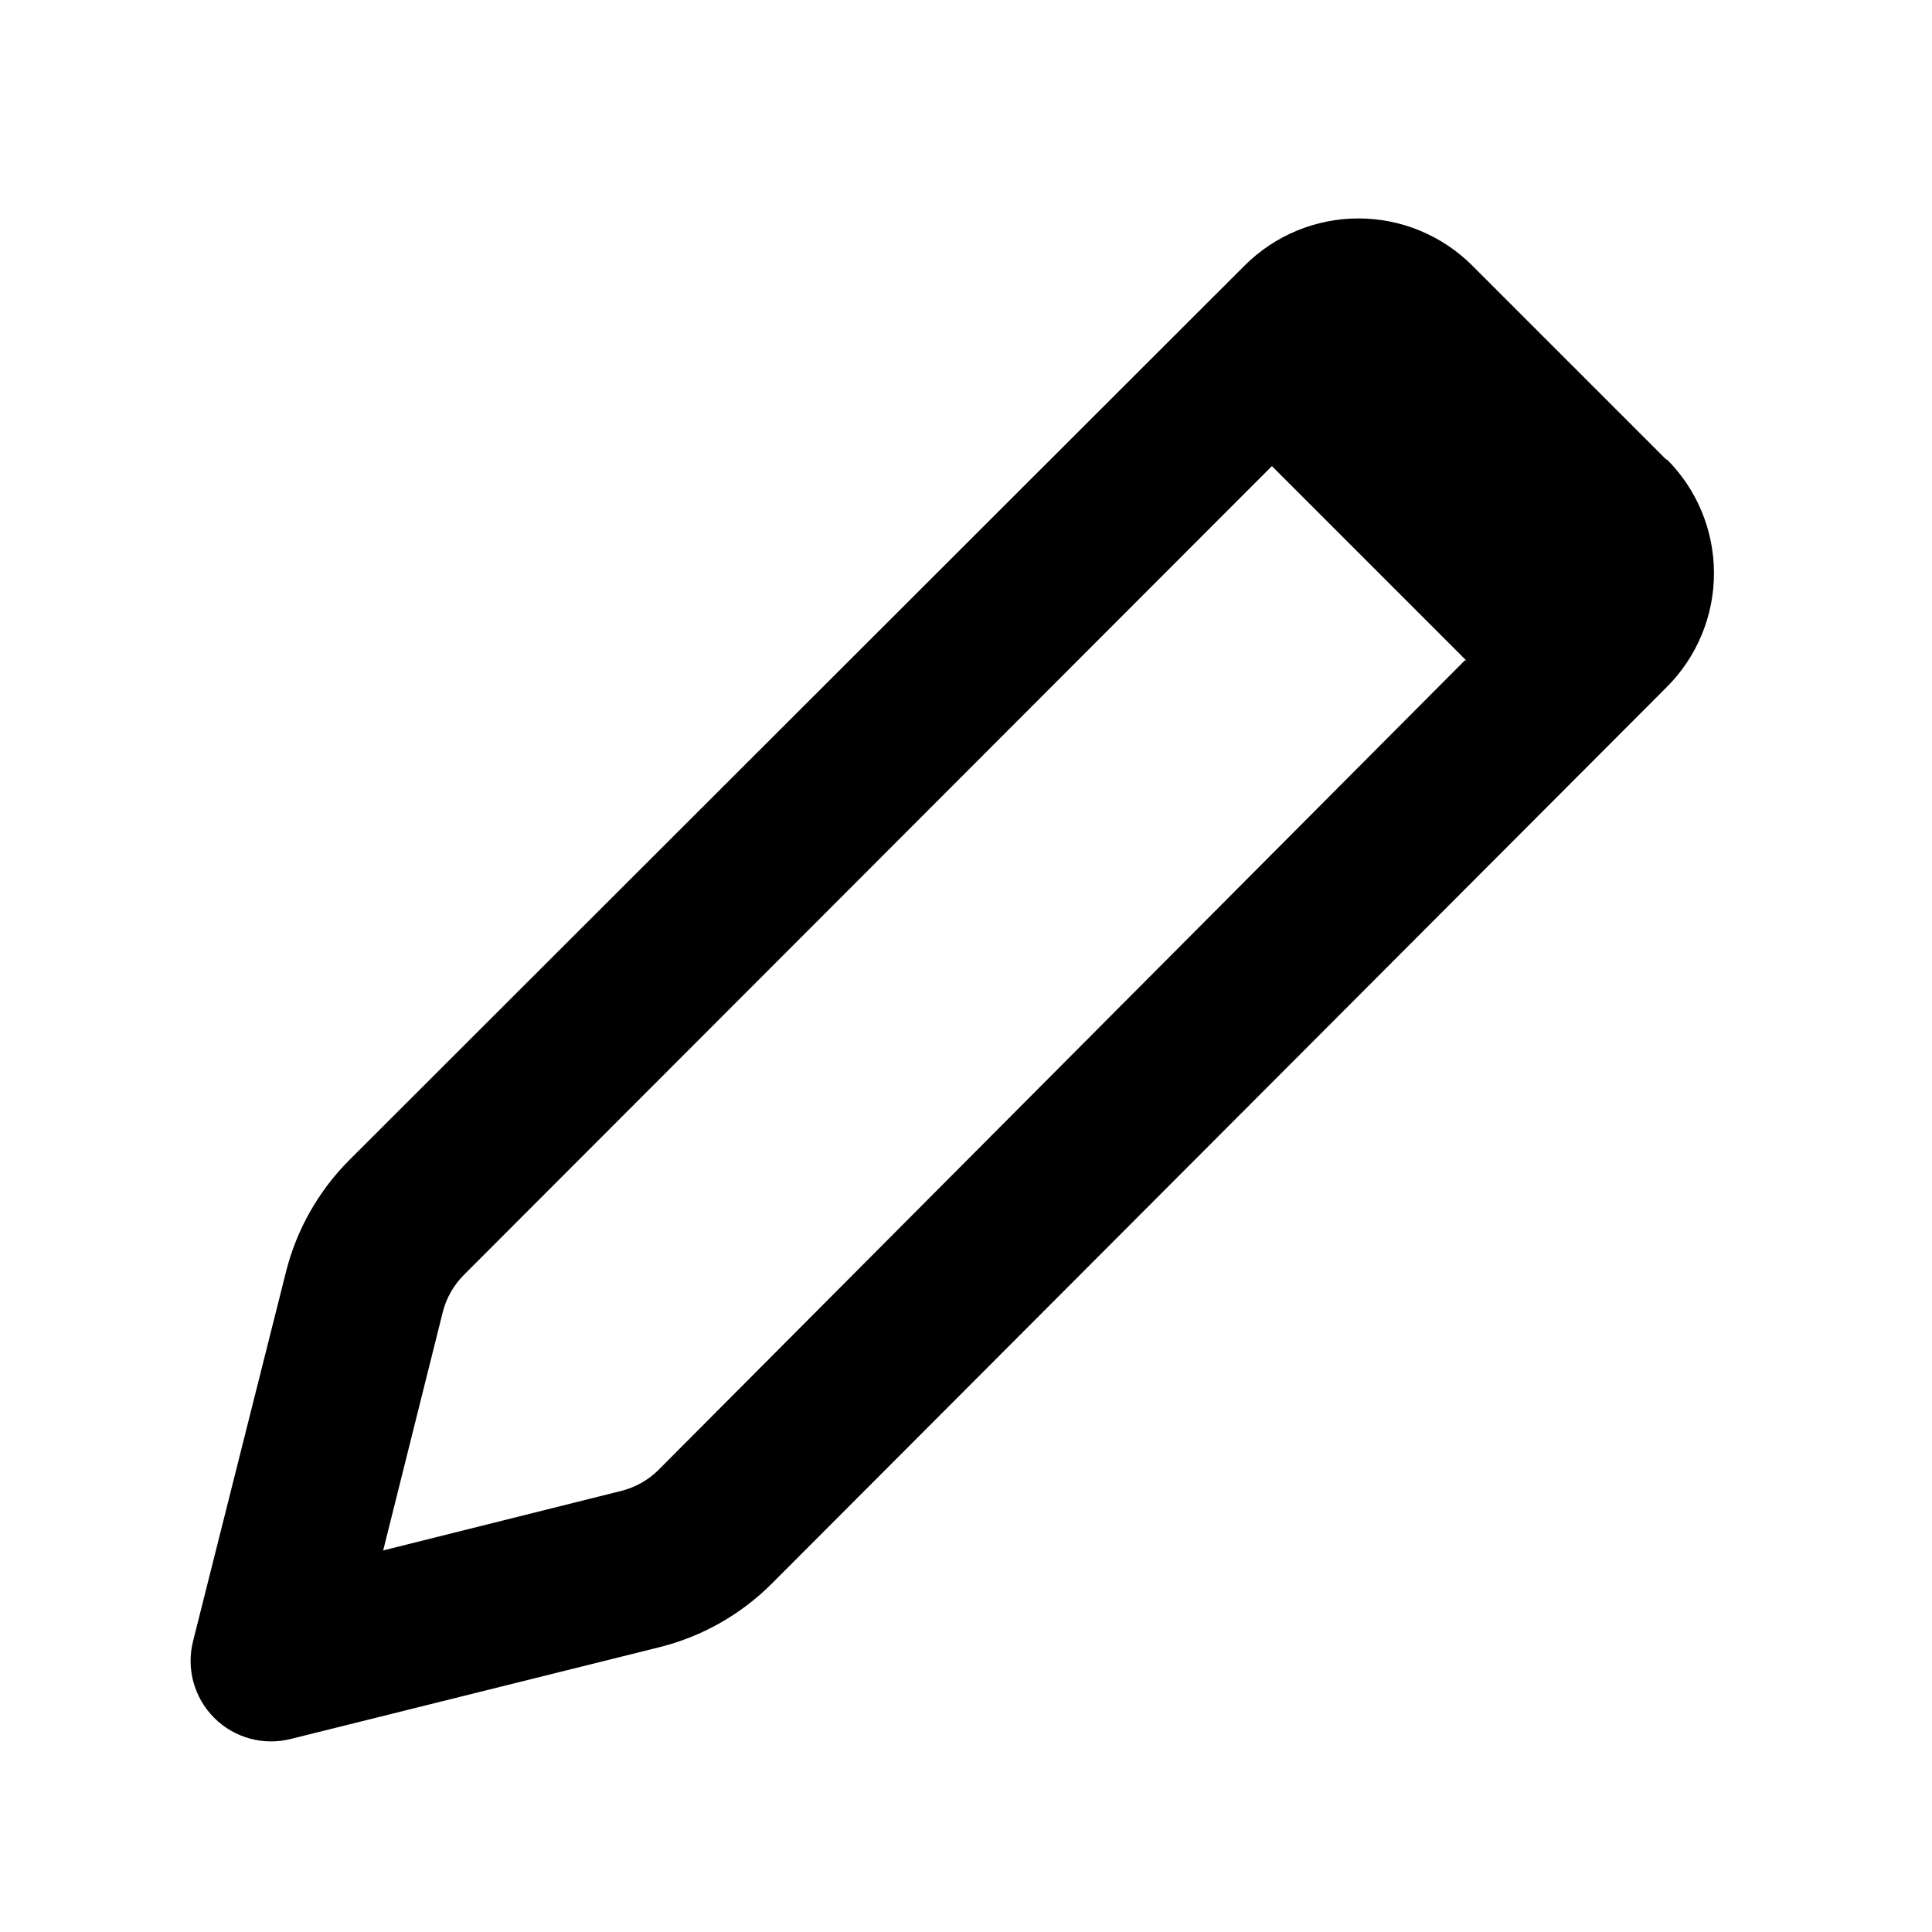
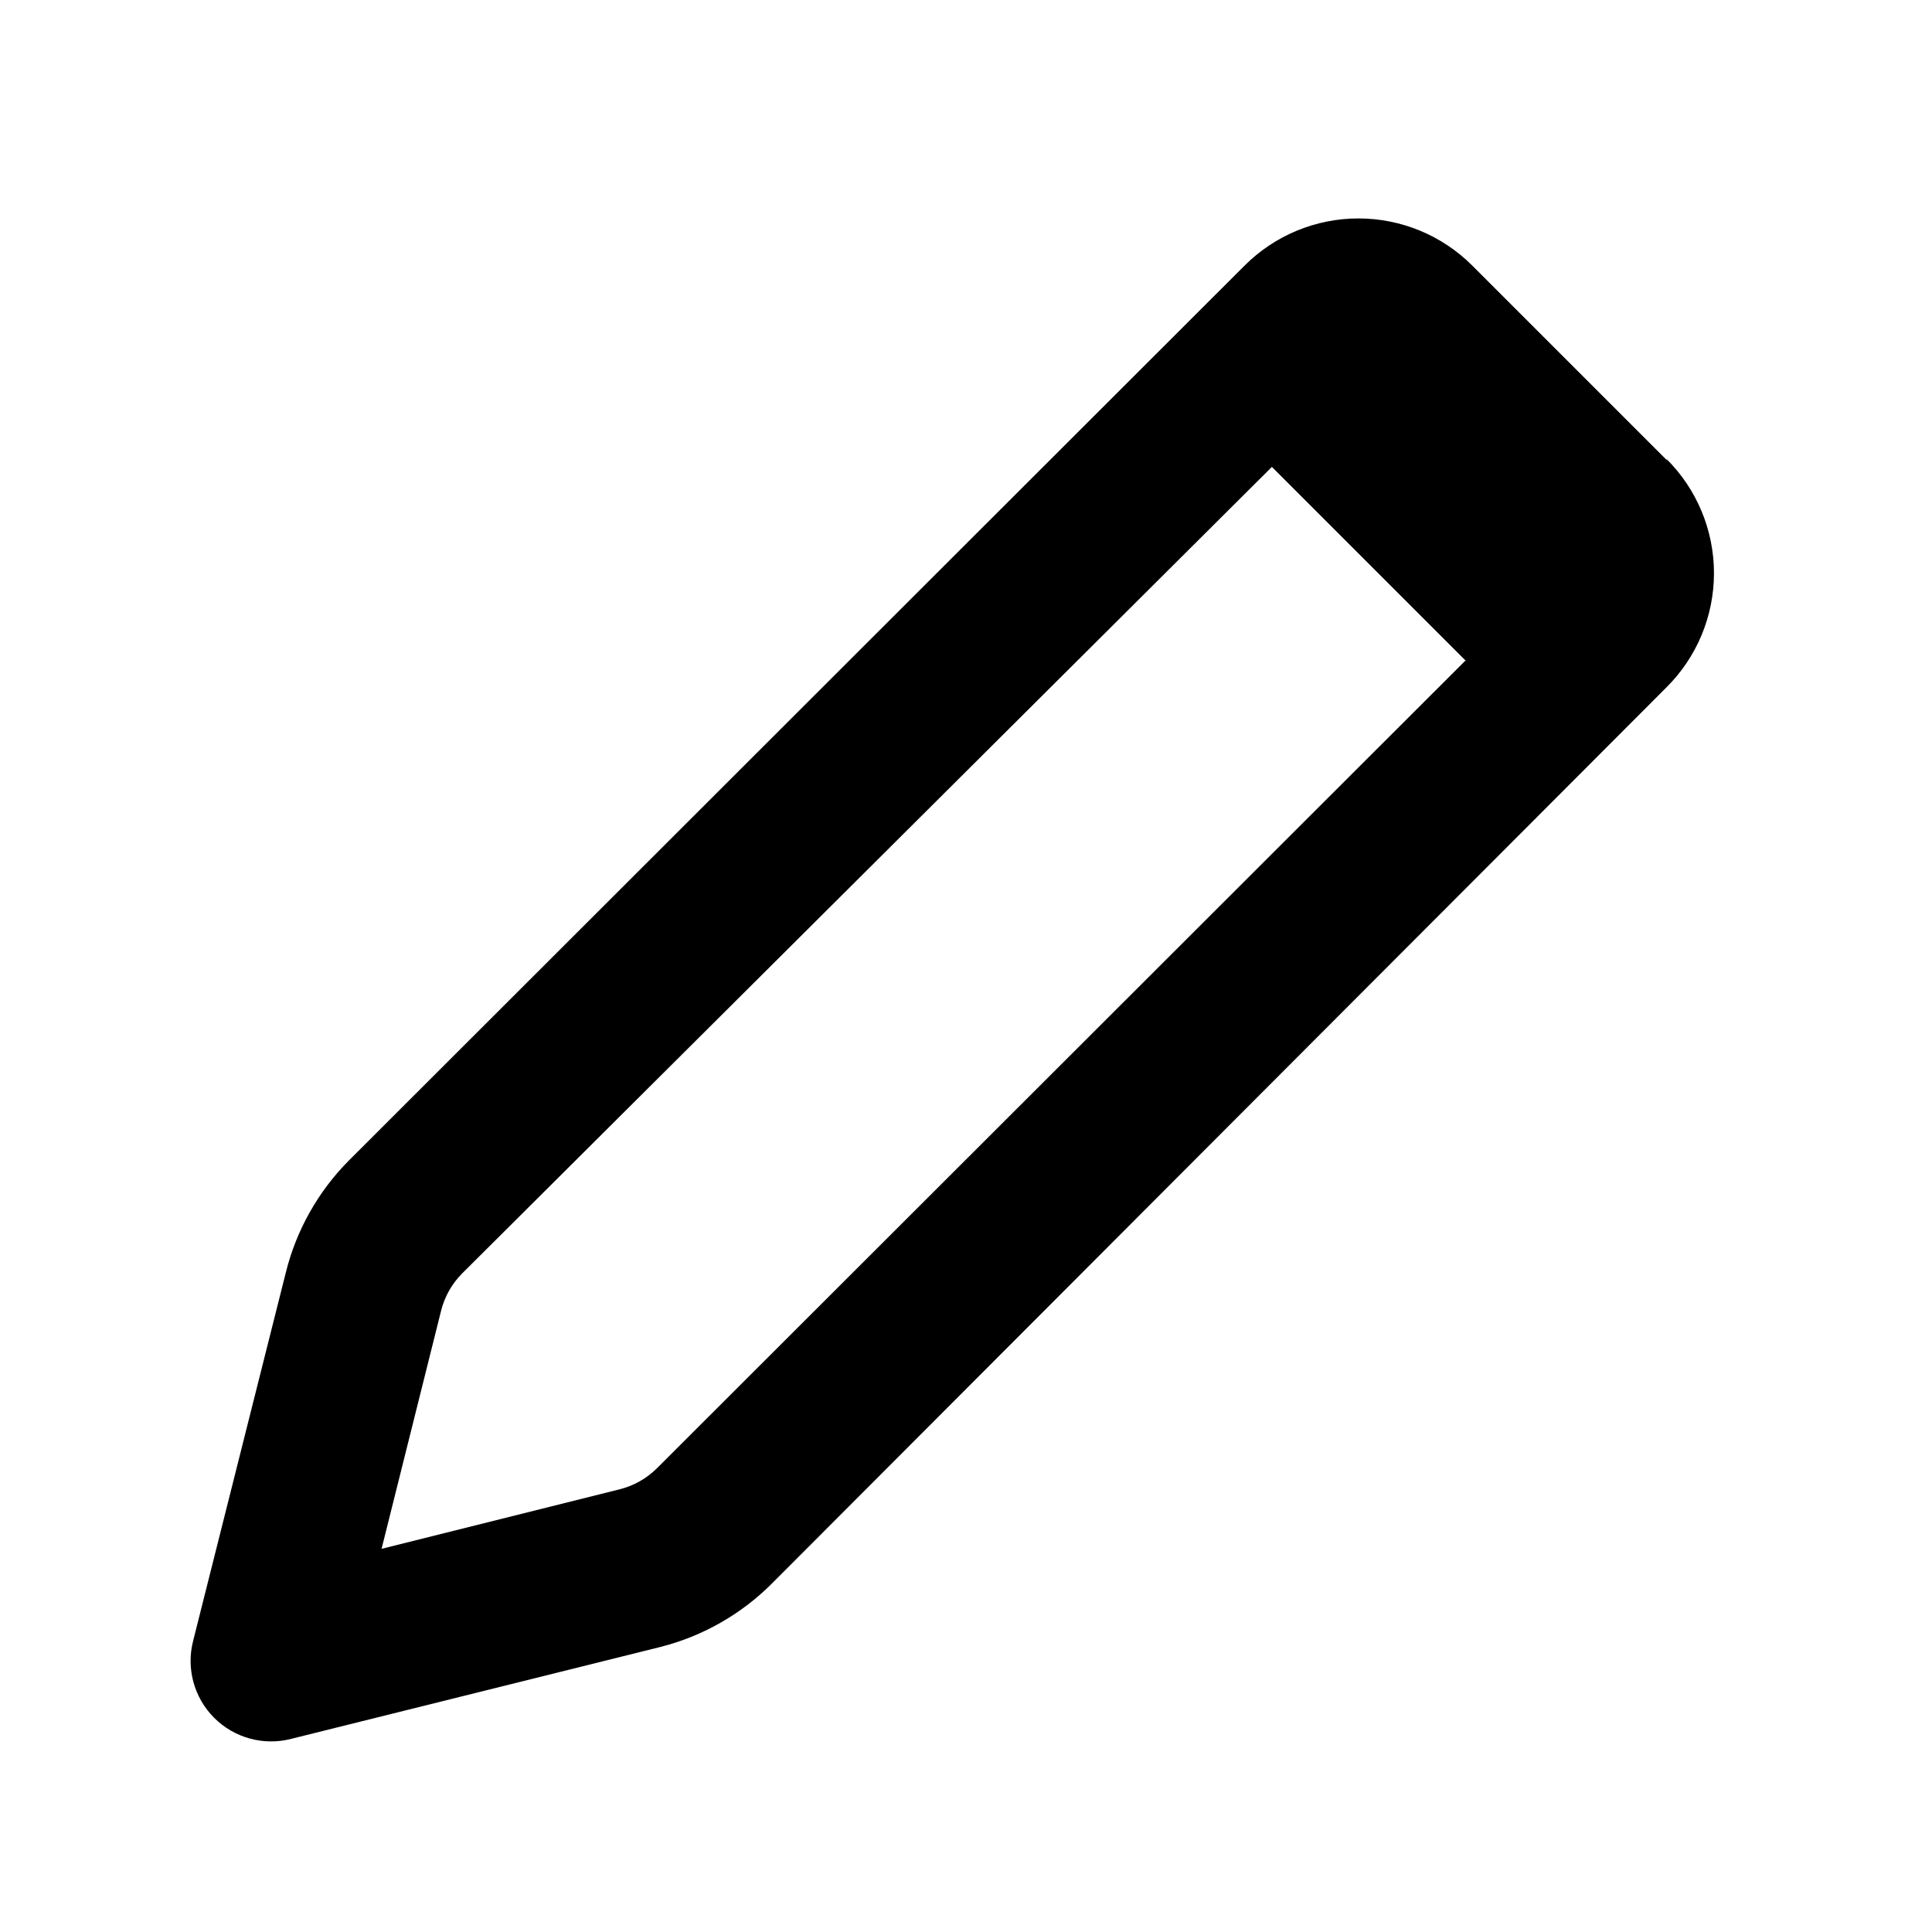
<svg xmlns="http://www.w3.org/2000/svg" viewBox="0 0 24 24" fill="currentColor">
-   <path fill-rule="evenodd" d="M20.7 5.7a2 2 0 0 1 0 2.84L9.6 19.66a3 3 0 0 1-1.4.8L3.62 21.6a1 1 0 0 1-1.22-1.22l1.15-4.57a3 3 0 0 1 .79-1.4L15.46 3.3a2 2 0 0 1 2.83 0l2.42 2.42Zm-2.5 2.5L8.18 18.26a1 1 0 0 1-.46.26l-2.96.74.74-2.96a1 1 0 0 1 .26-.46L15.8 5.79l2.42 2.42Z" />
+   <path fill-rule="evenodd" d="M20.7 5.7a2 2 0 0 1 0 2.84L9.6 19.66a3 3 0 0 1-1.4.8L3.62 21.6a1 1 0 0 1-1.22-1.22l1.15-4.57a3 3 0 0 1 .79-1.4L15.46 3.3a2 2 0 0 1 2.83 0l2.42 2.42Zm-2.5 2.5-2.4-2.4L5.74 15.82a1 1 0 0 0-.26.46l-.74 2.96 2.96-.74a1 1 0 0 0 .46-.26L18.21 8.2Z" />
</svg>
